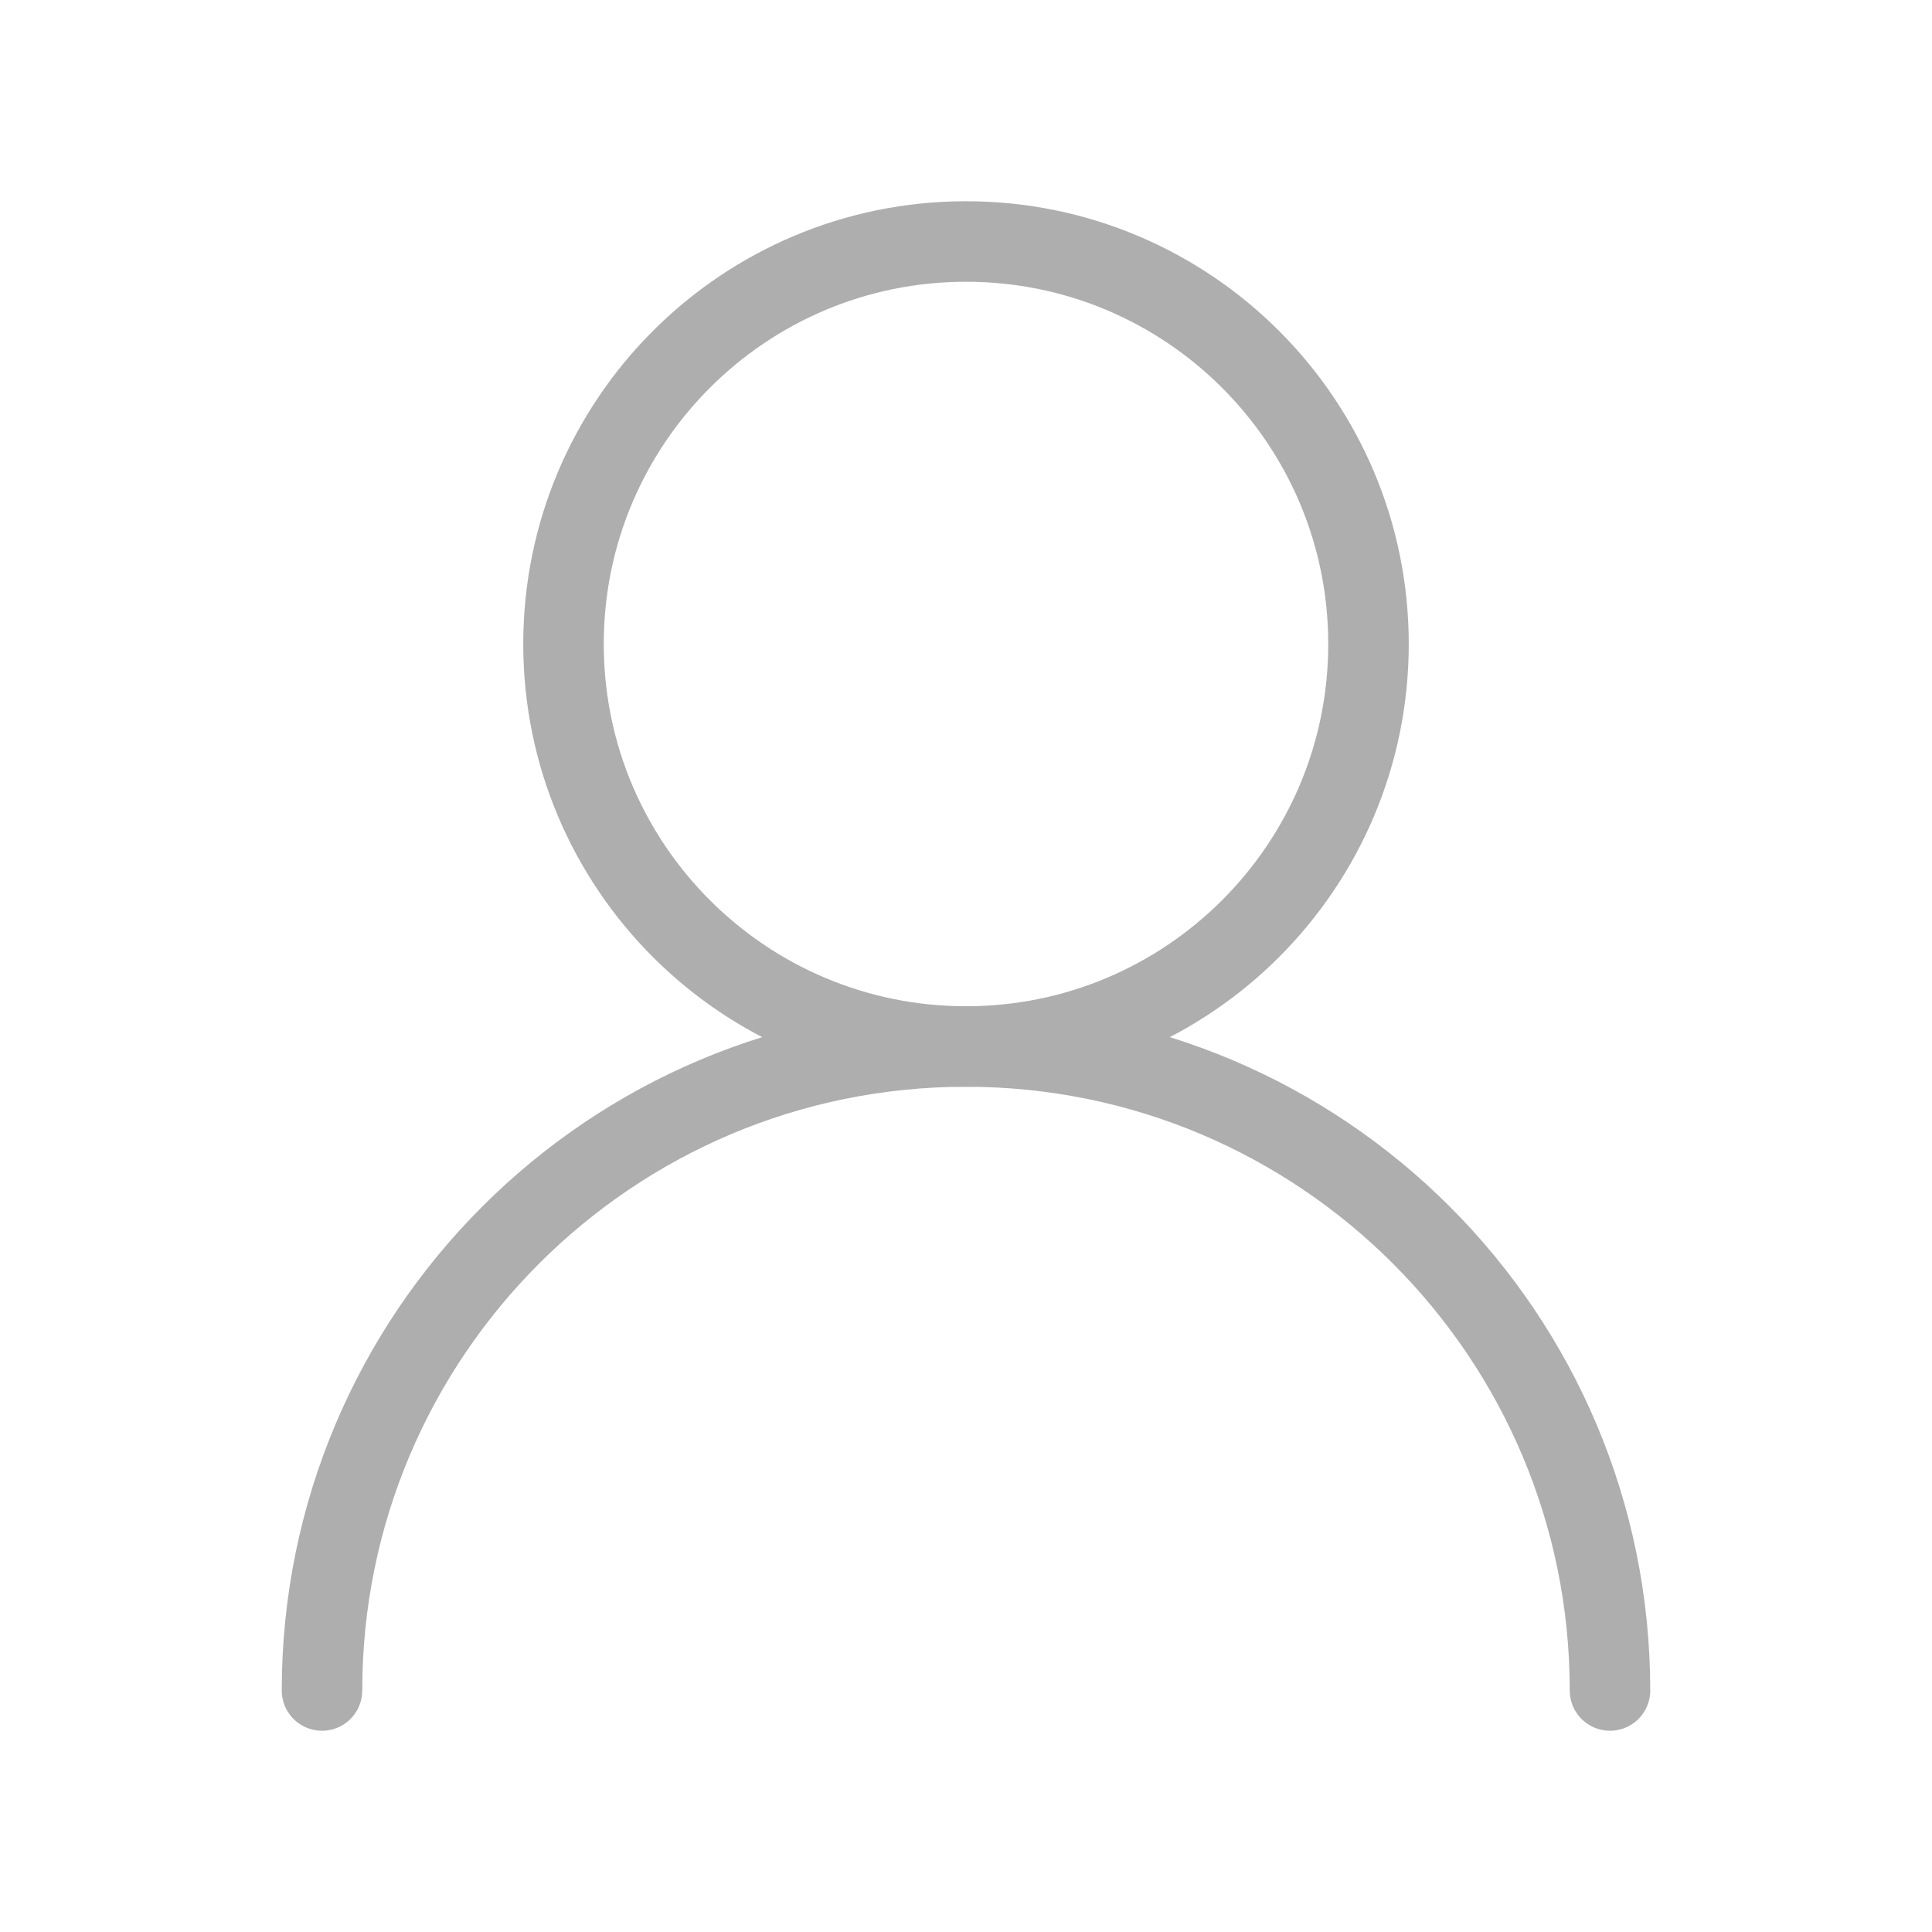
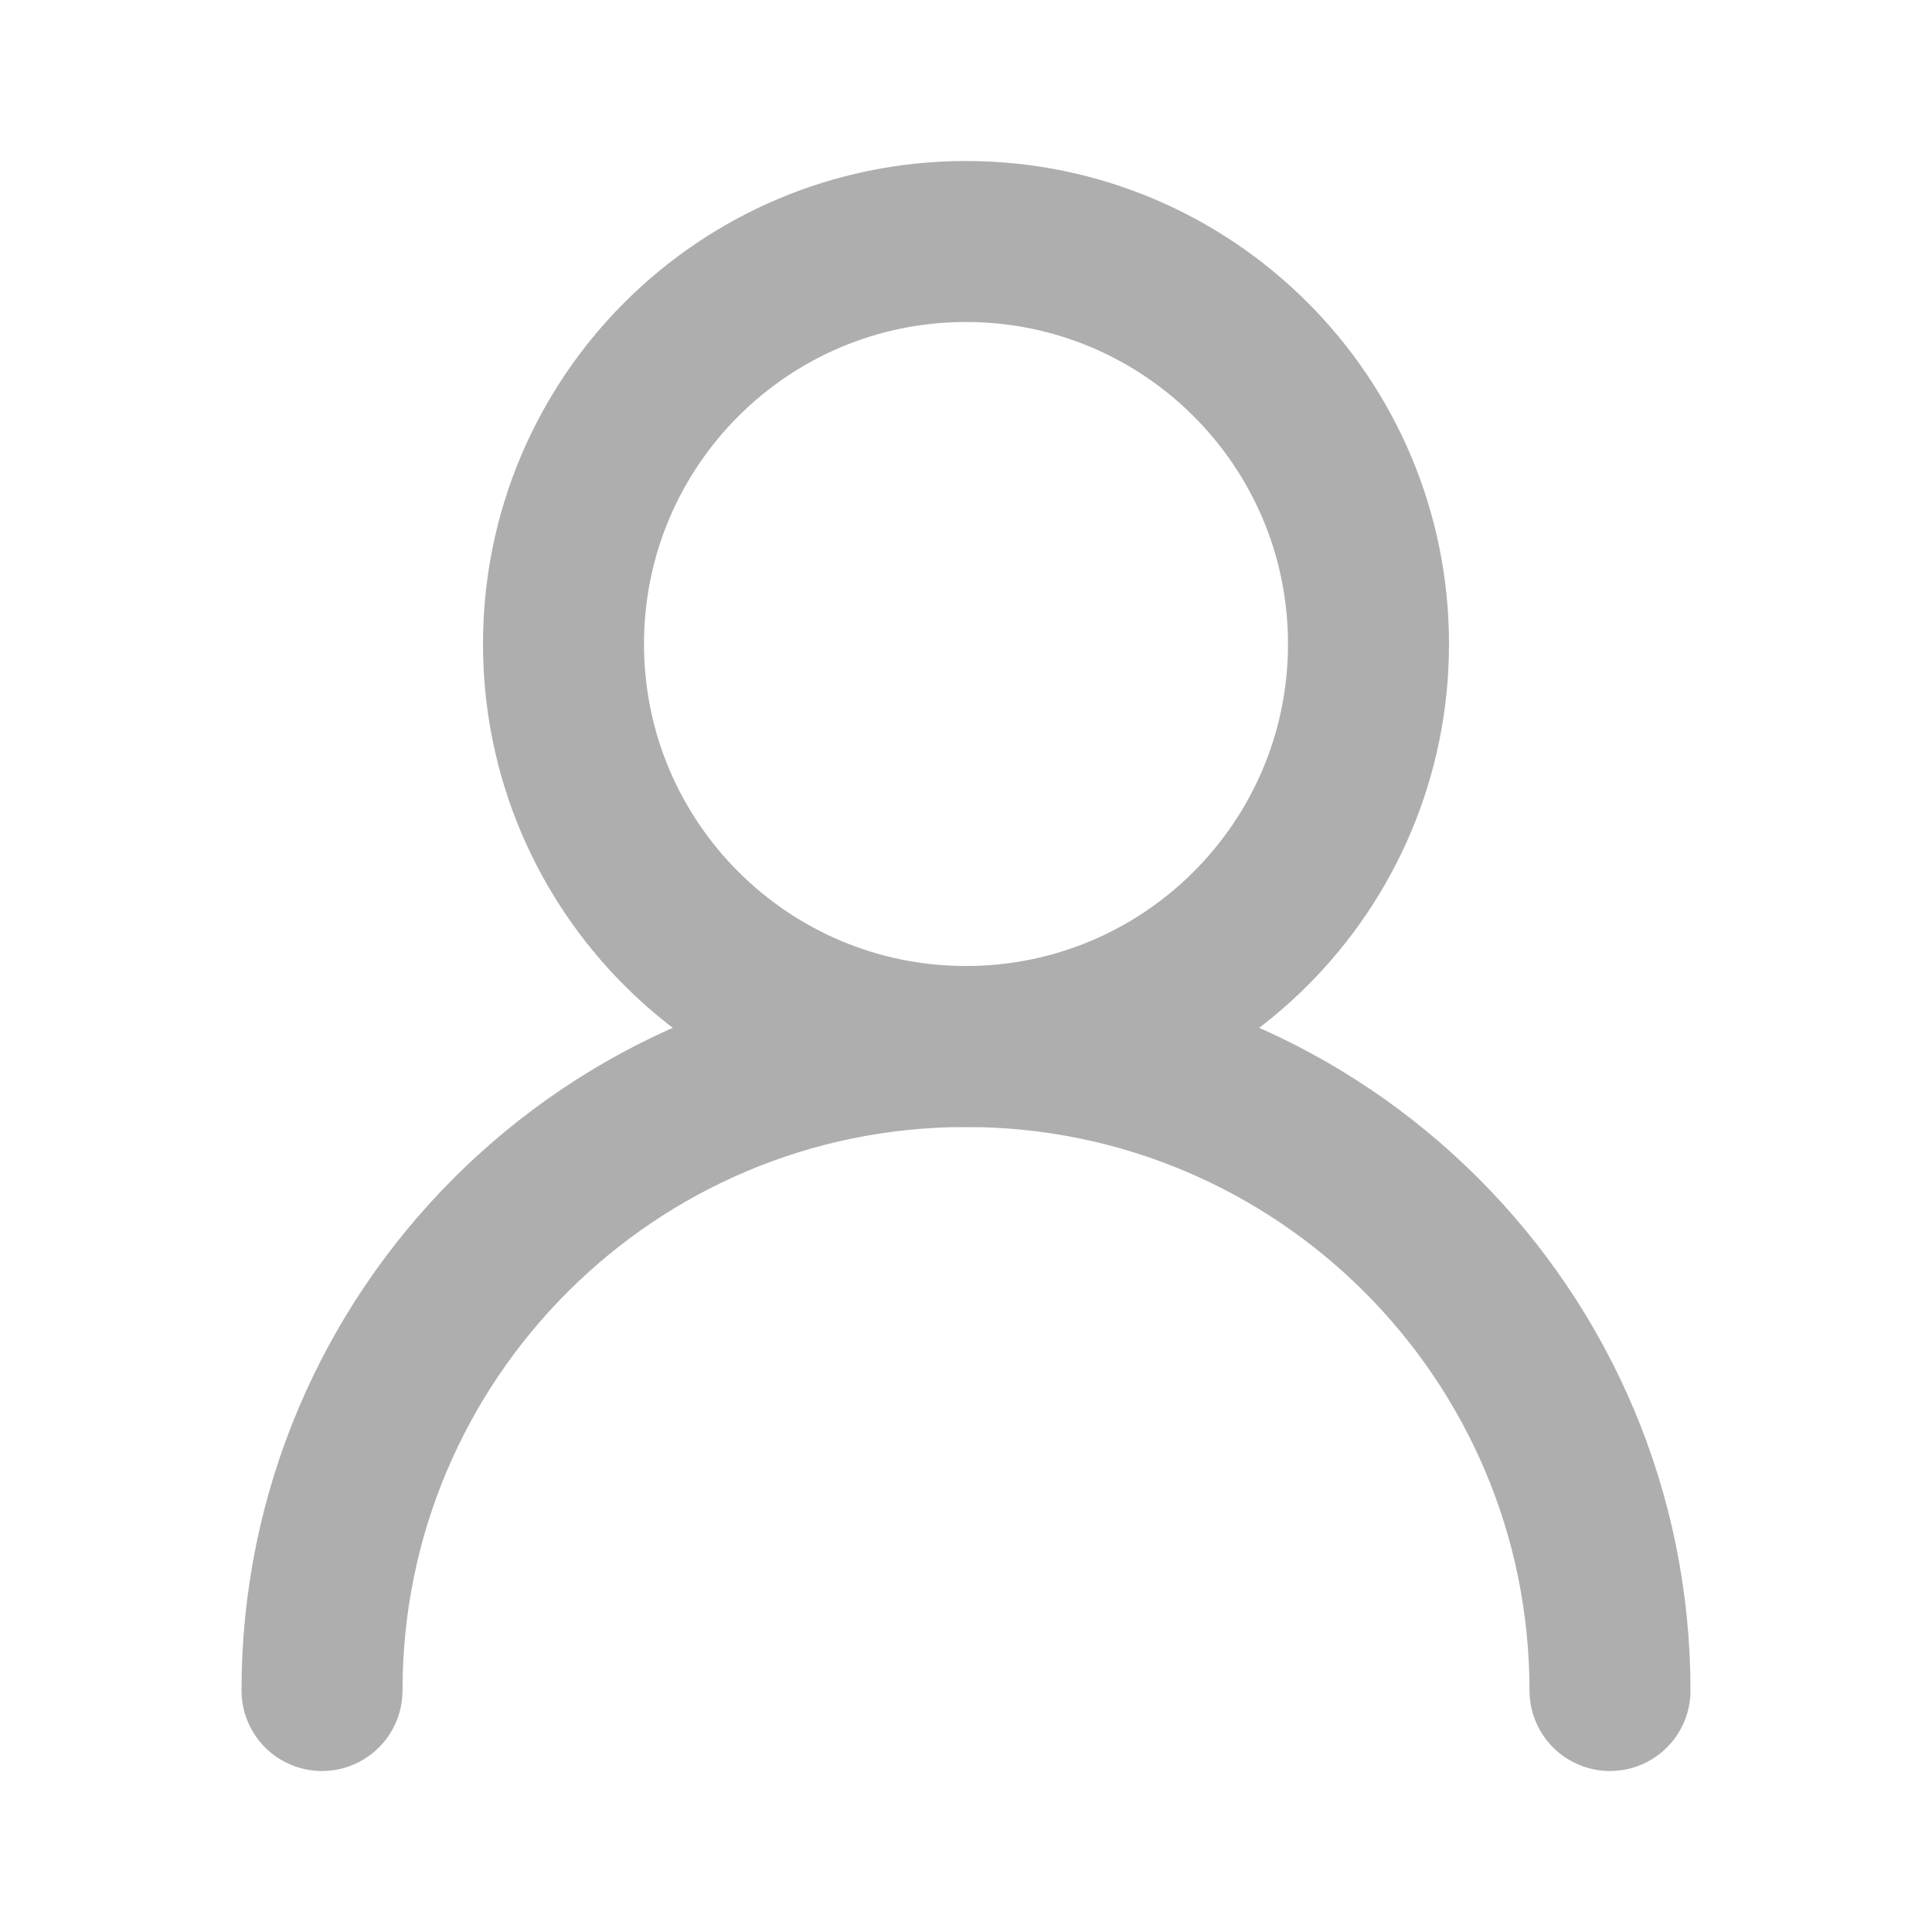
- <svg xmlns="http://www.w3.org/2000/svg" width="24" height="24" viewBox="0 0 24 24" fill="none" stroke="#AEAEAE" stroke-width="1" stroke-linecap="round" stroke-linejoin="round" class="lucide lucide-user-round">
+ <svg xmlns="http://www.w3.org/2000/svg" width="24" height="24" viewBox="0 0 24 24" fill="none" stroke="#AEAEAE" stroke-width="2" stroke-linecap="round" stroke-linejoin="round" class="lucide lucide-user-round">
  <circle cx="12" cy="8" r="5" />
  <path d="M20 21a8 8 0 0 0-16 0" />
</svg>
